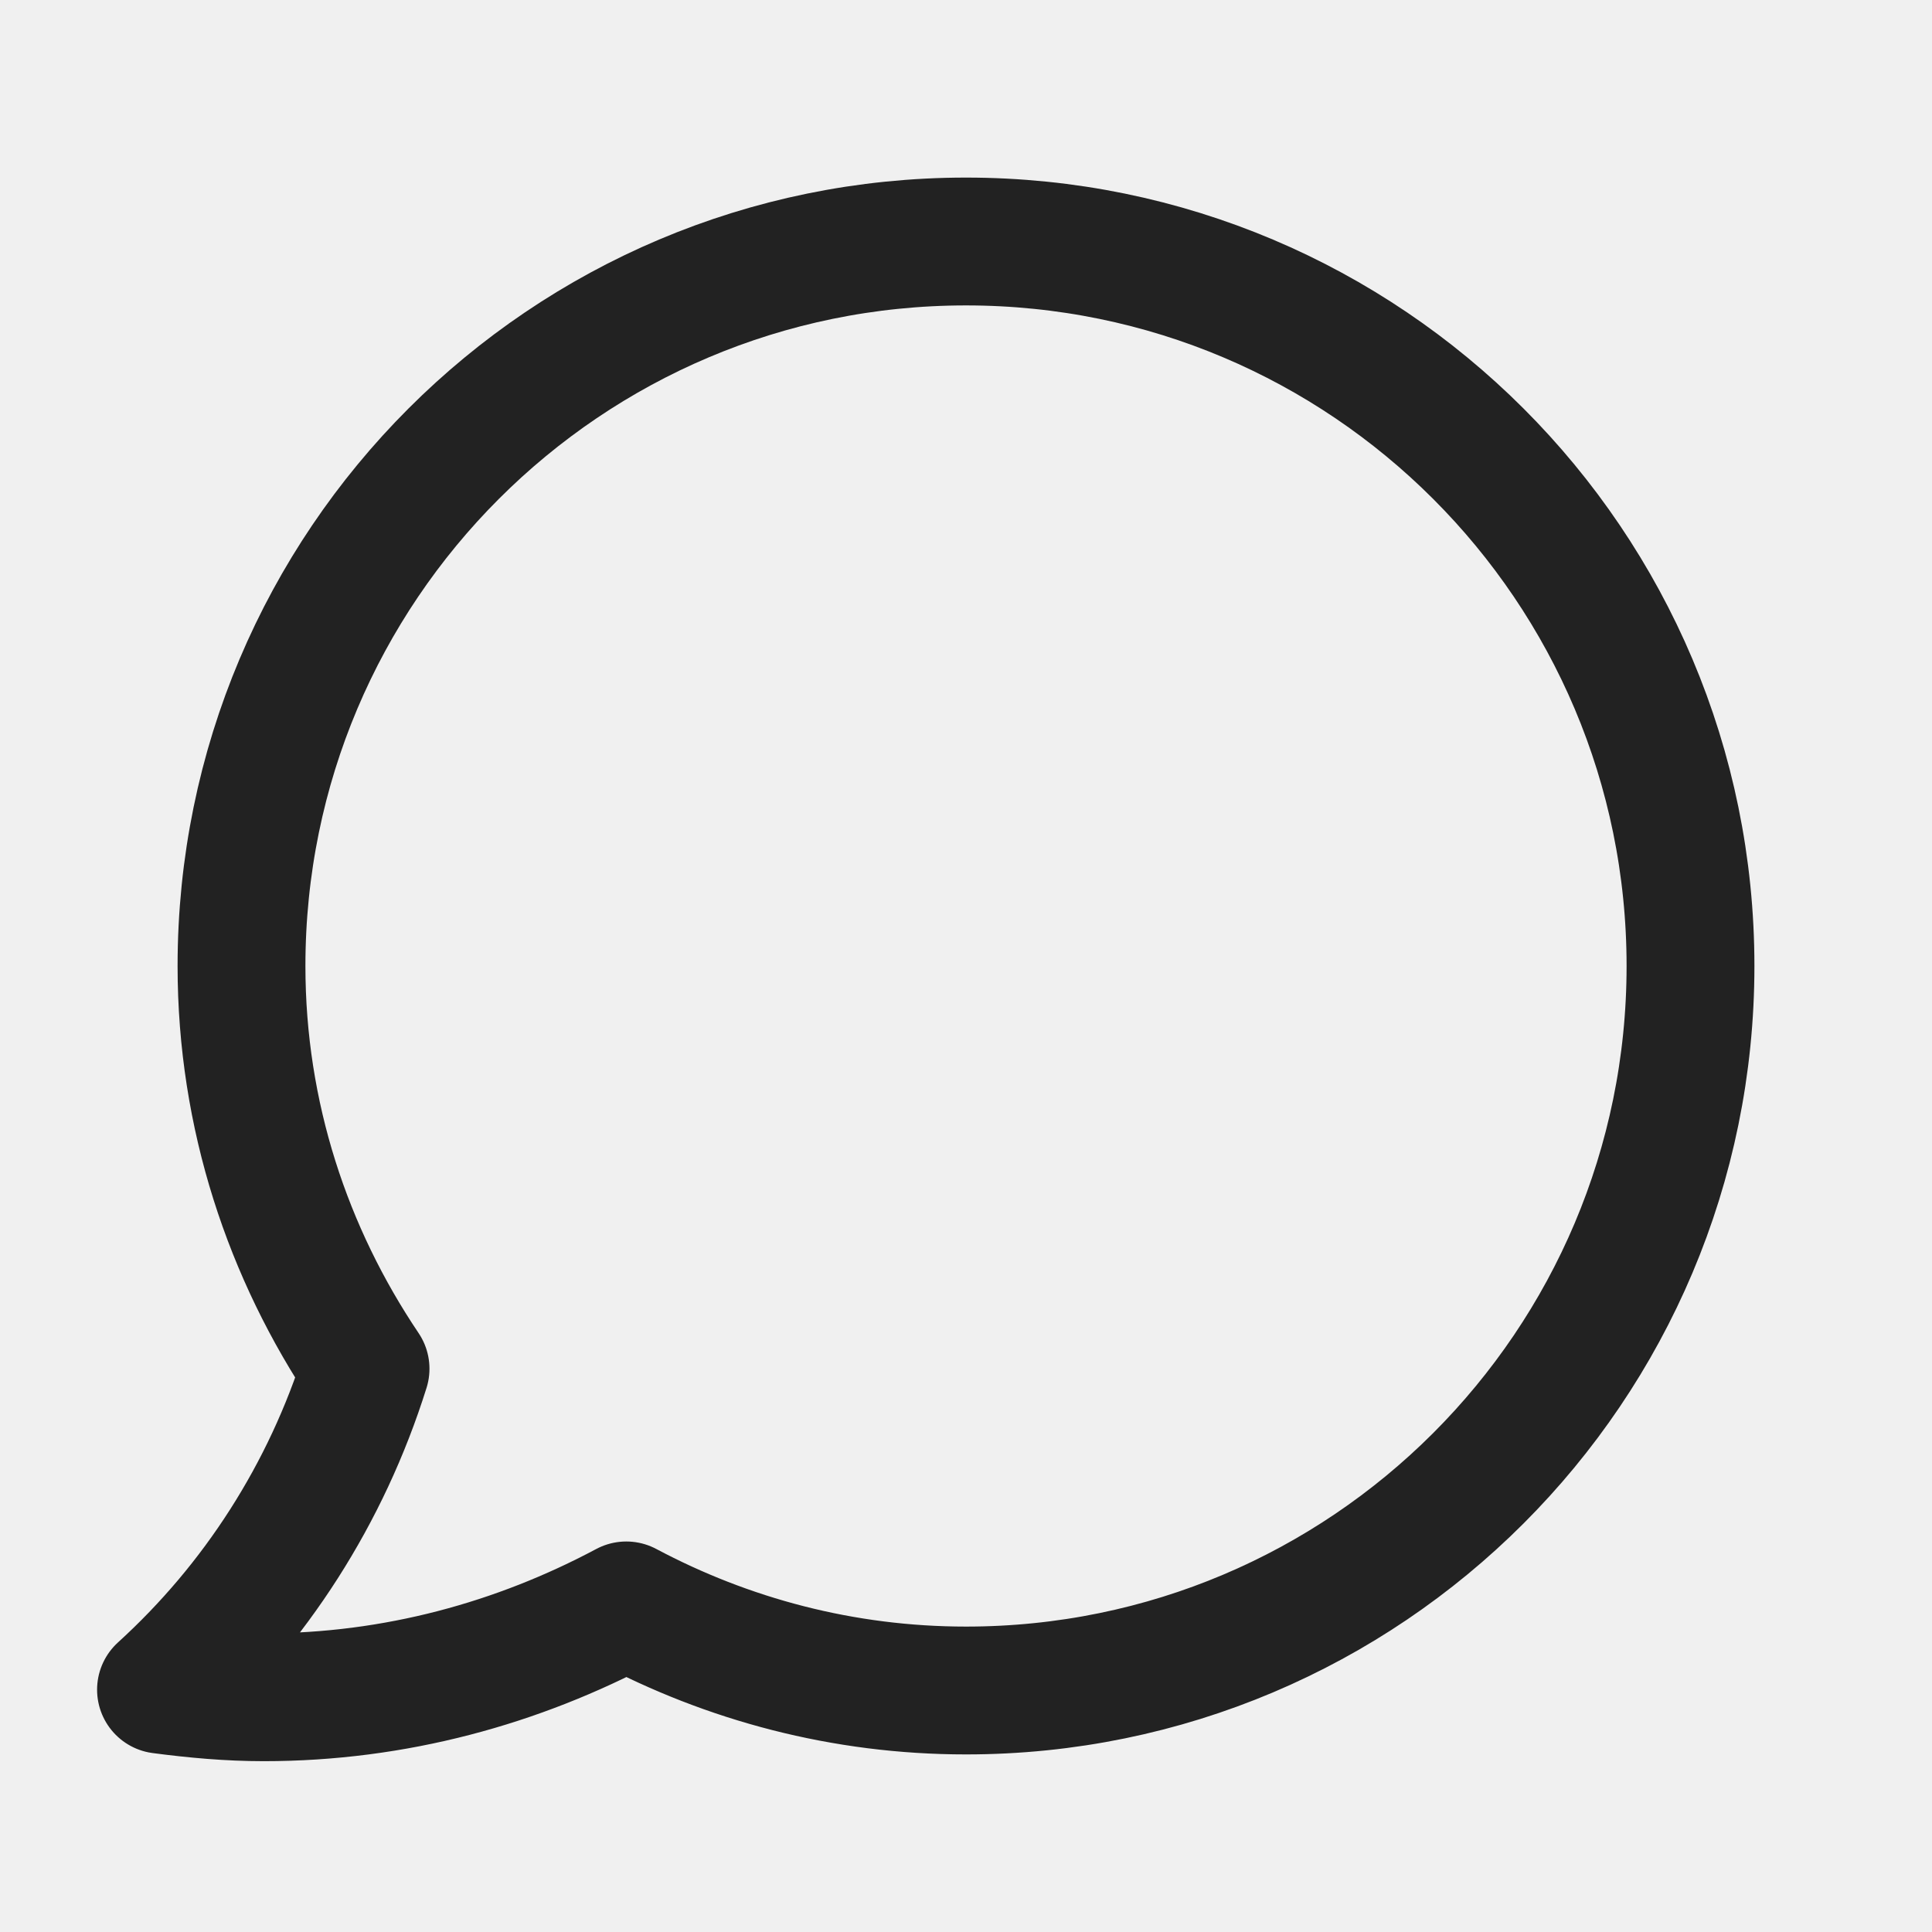
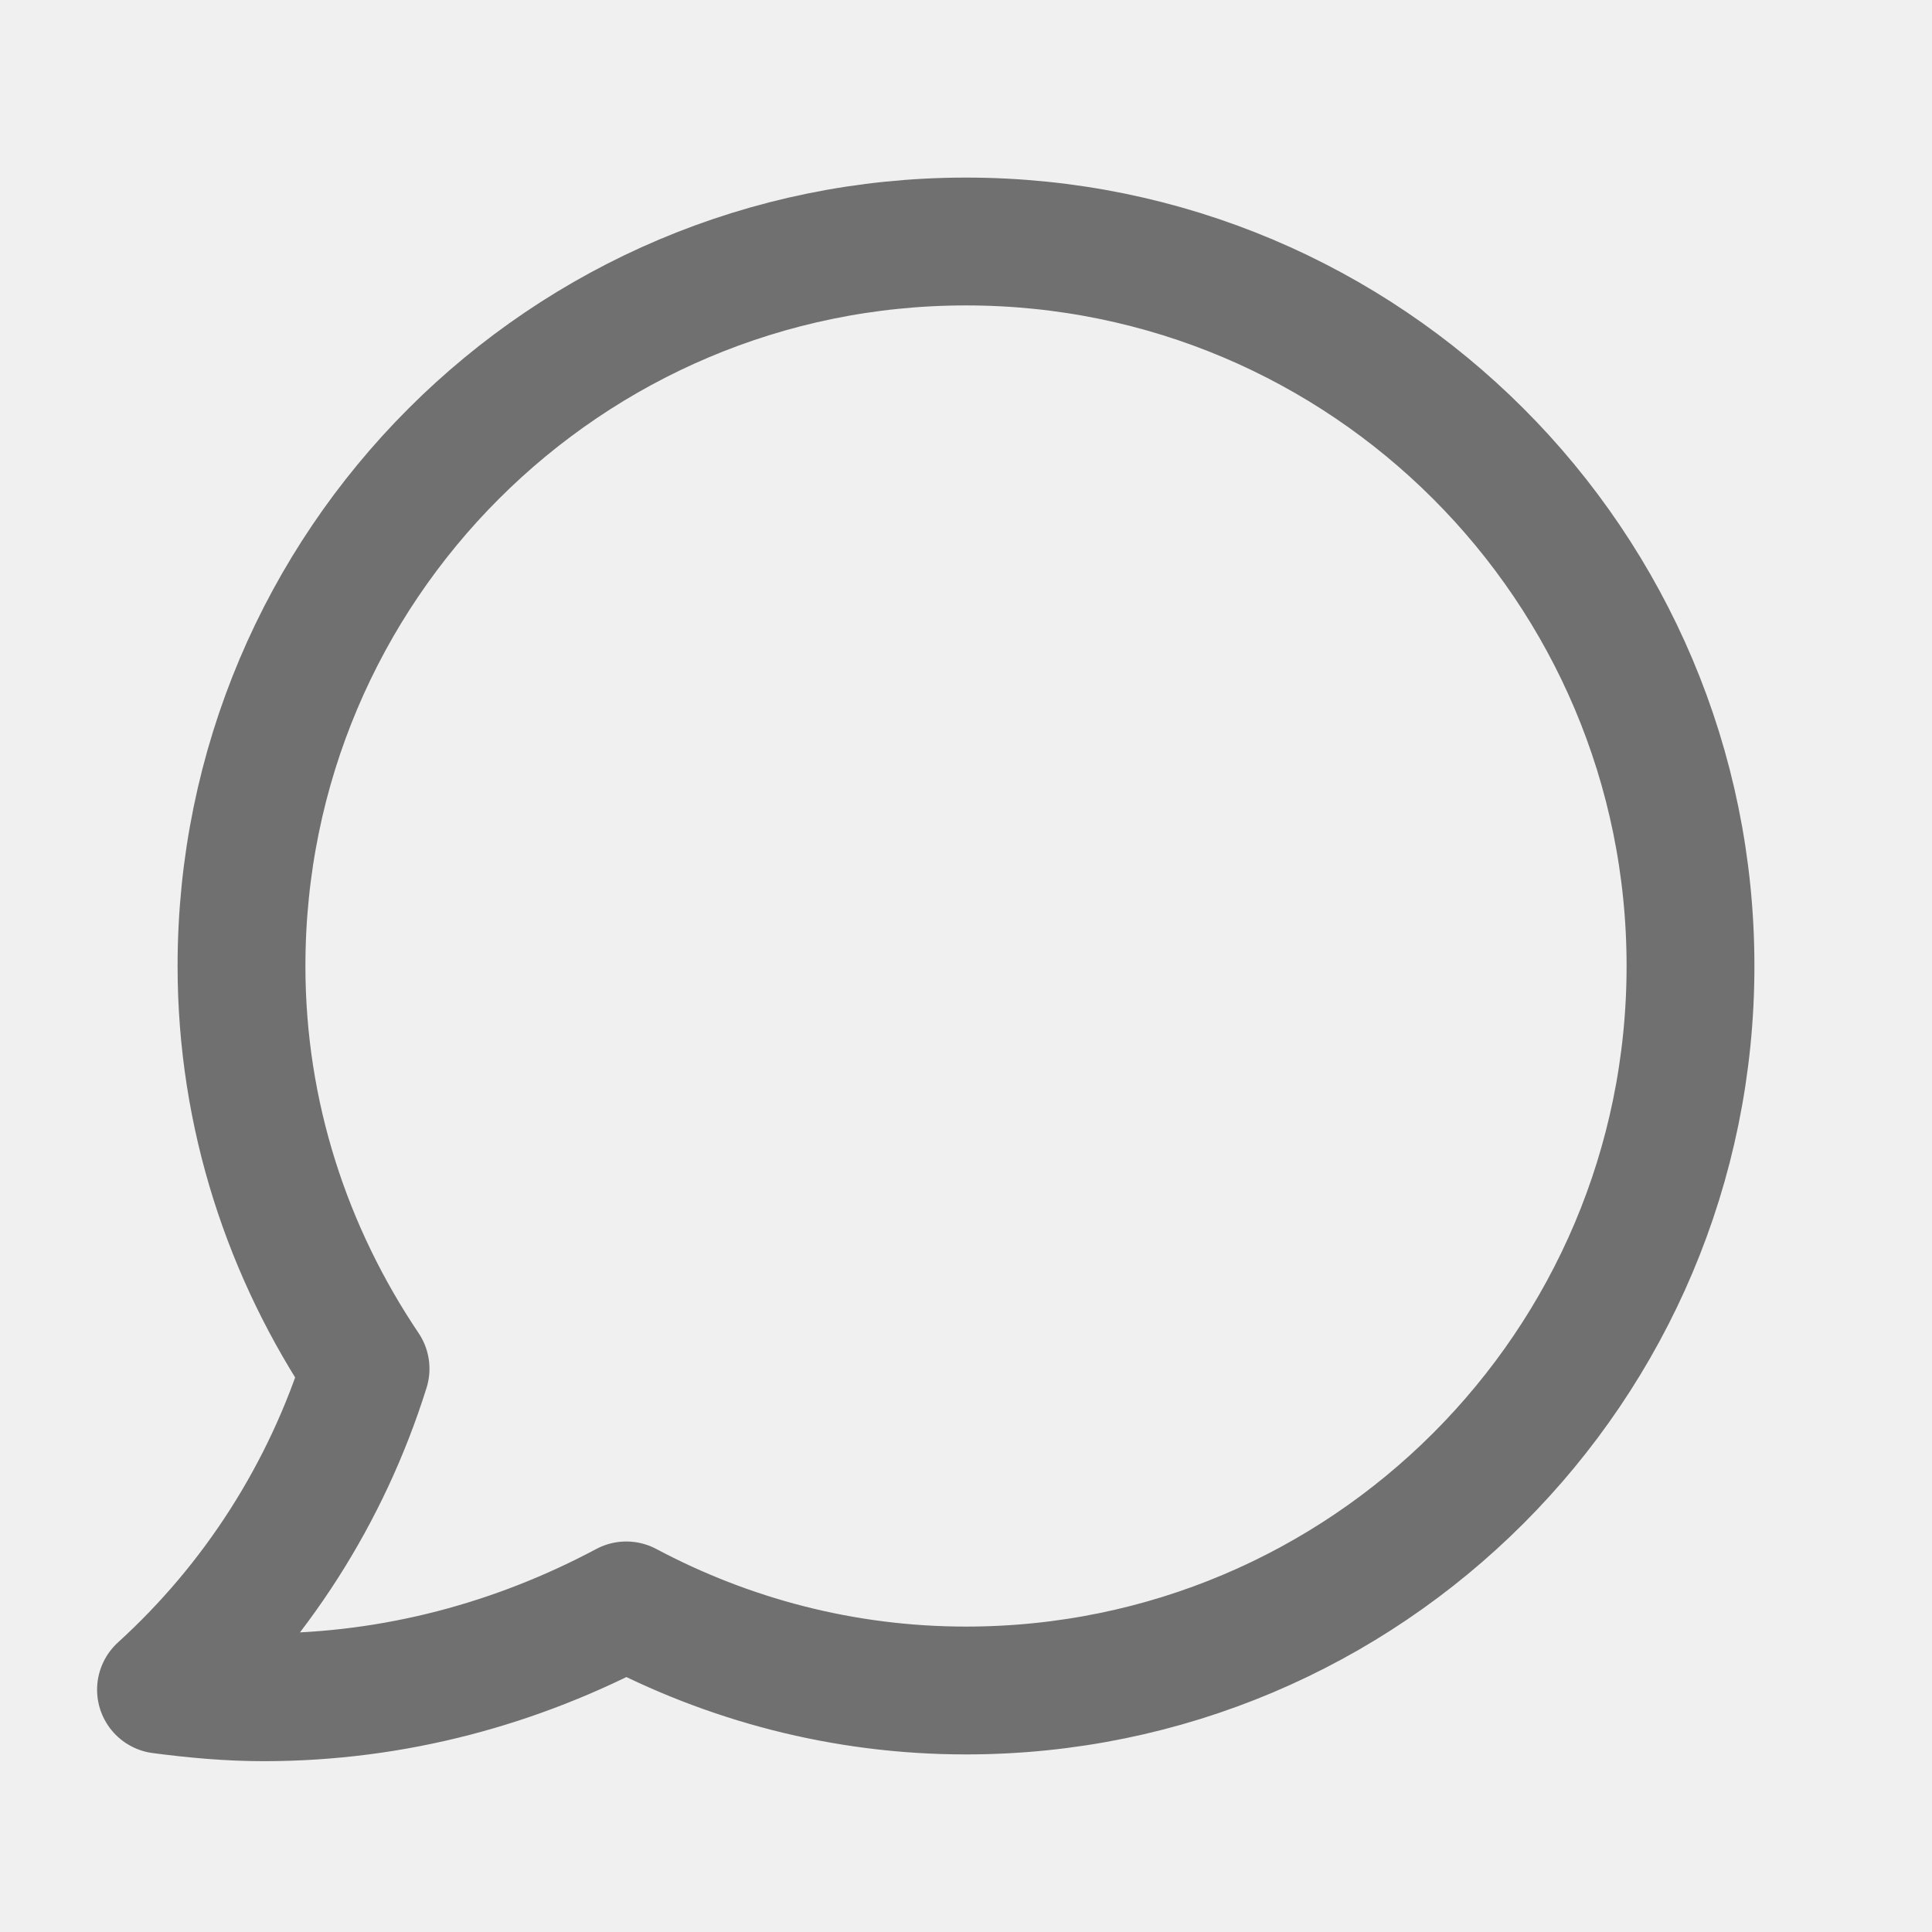
<svg xmlns="http://www.w3.org/2000/svg" width="24" height="24" viewBox="0 0 24 24" fill="none">
  <g clip-path="url(#clip0_848_21118)">
-     <path d="M4.541 17.003C3.577 15.571 3 13.857 3 12C3 7.029 7.029 3 12 3C16.971 3 21 7.029 21 12C21 16.971 16.971 21 12 21C10.474 21 9.04 20.613 7.78 19.943C6.434 20.661 4.907 21.084 3.276 21.084C2.842 21.084 2.419 21.045 2 20.99C3.173 19.923 4.055 18.553 4.541 17.003Z" stroke="#222222" stroke-width="1.588" stroke-linecap="round" stroke-linejoin="round" />
+     <path d="M4.541 17.003C3.577 15.571 3 13.857 3 12C3 7.029 7.029 3 12 3C16.971 3 21 7.029 21 12C21 16.971 16.971 21 12 21C10.474 21 9.04 20.613 7.78 19.943C6.434 20.661 4.907 21.084 3.276 21.084C2.842 21.084 2.419 21.045 2 20.99C3.173 19.923 4.055 18.553 4.541 17.003Z" stroke="#707070" stroke-width="1.588" stroke-linecap="round" stroke-linejoin="round" />
  </g>
  <defs>
    <clipPath id="clip0_848_21118">
      <rect width="24" height="24" fill="white" />
    </clipPath>
  </defs>
</svg>
